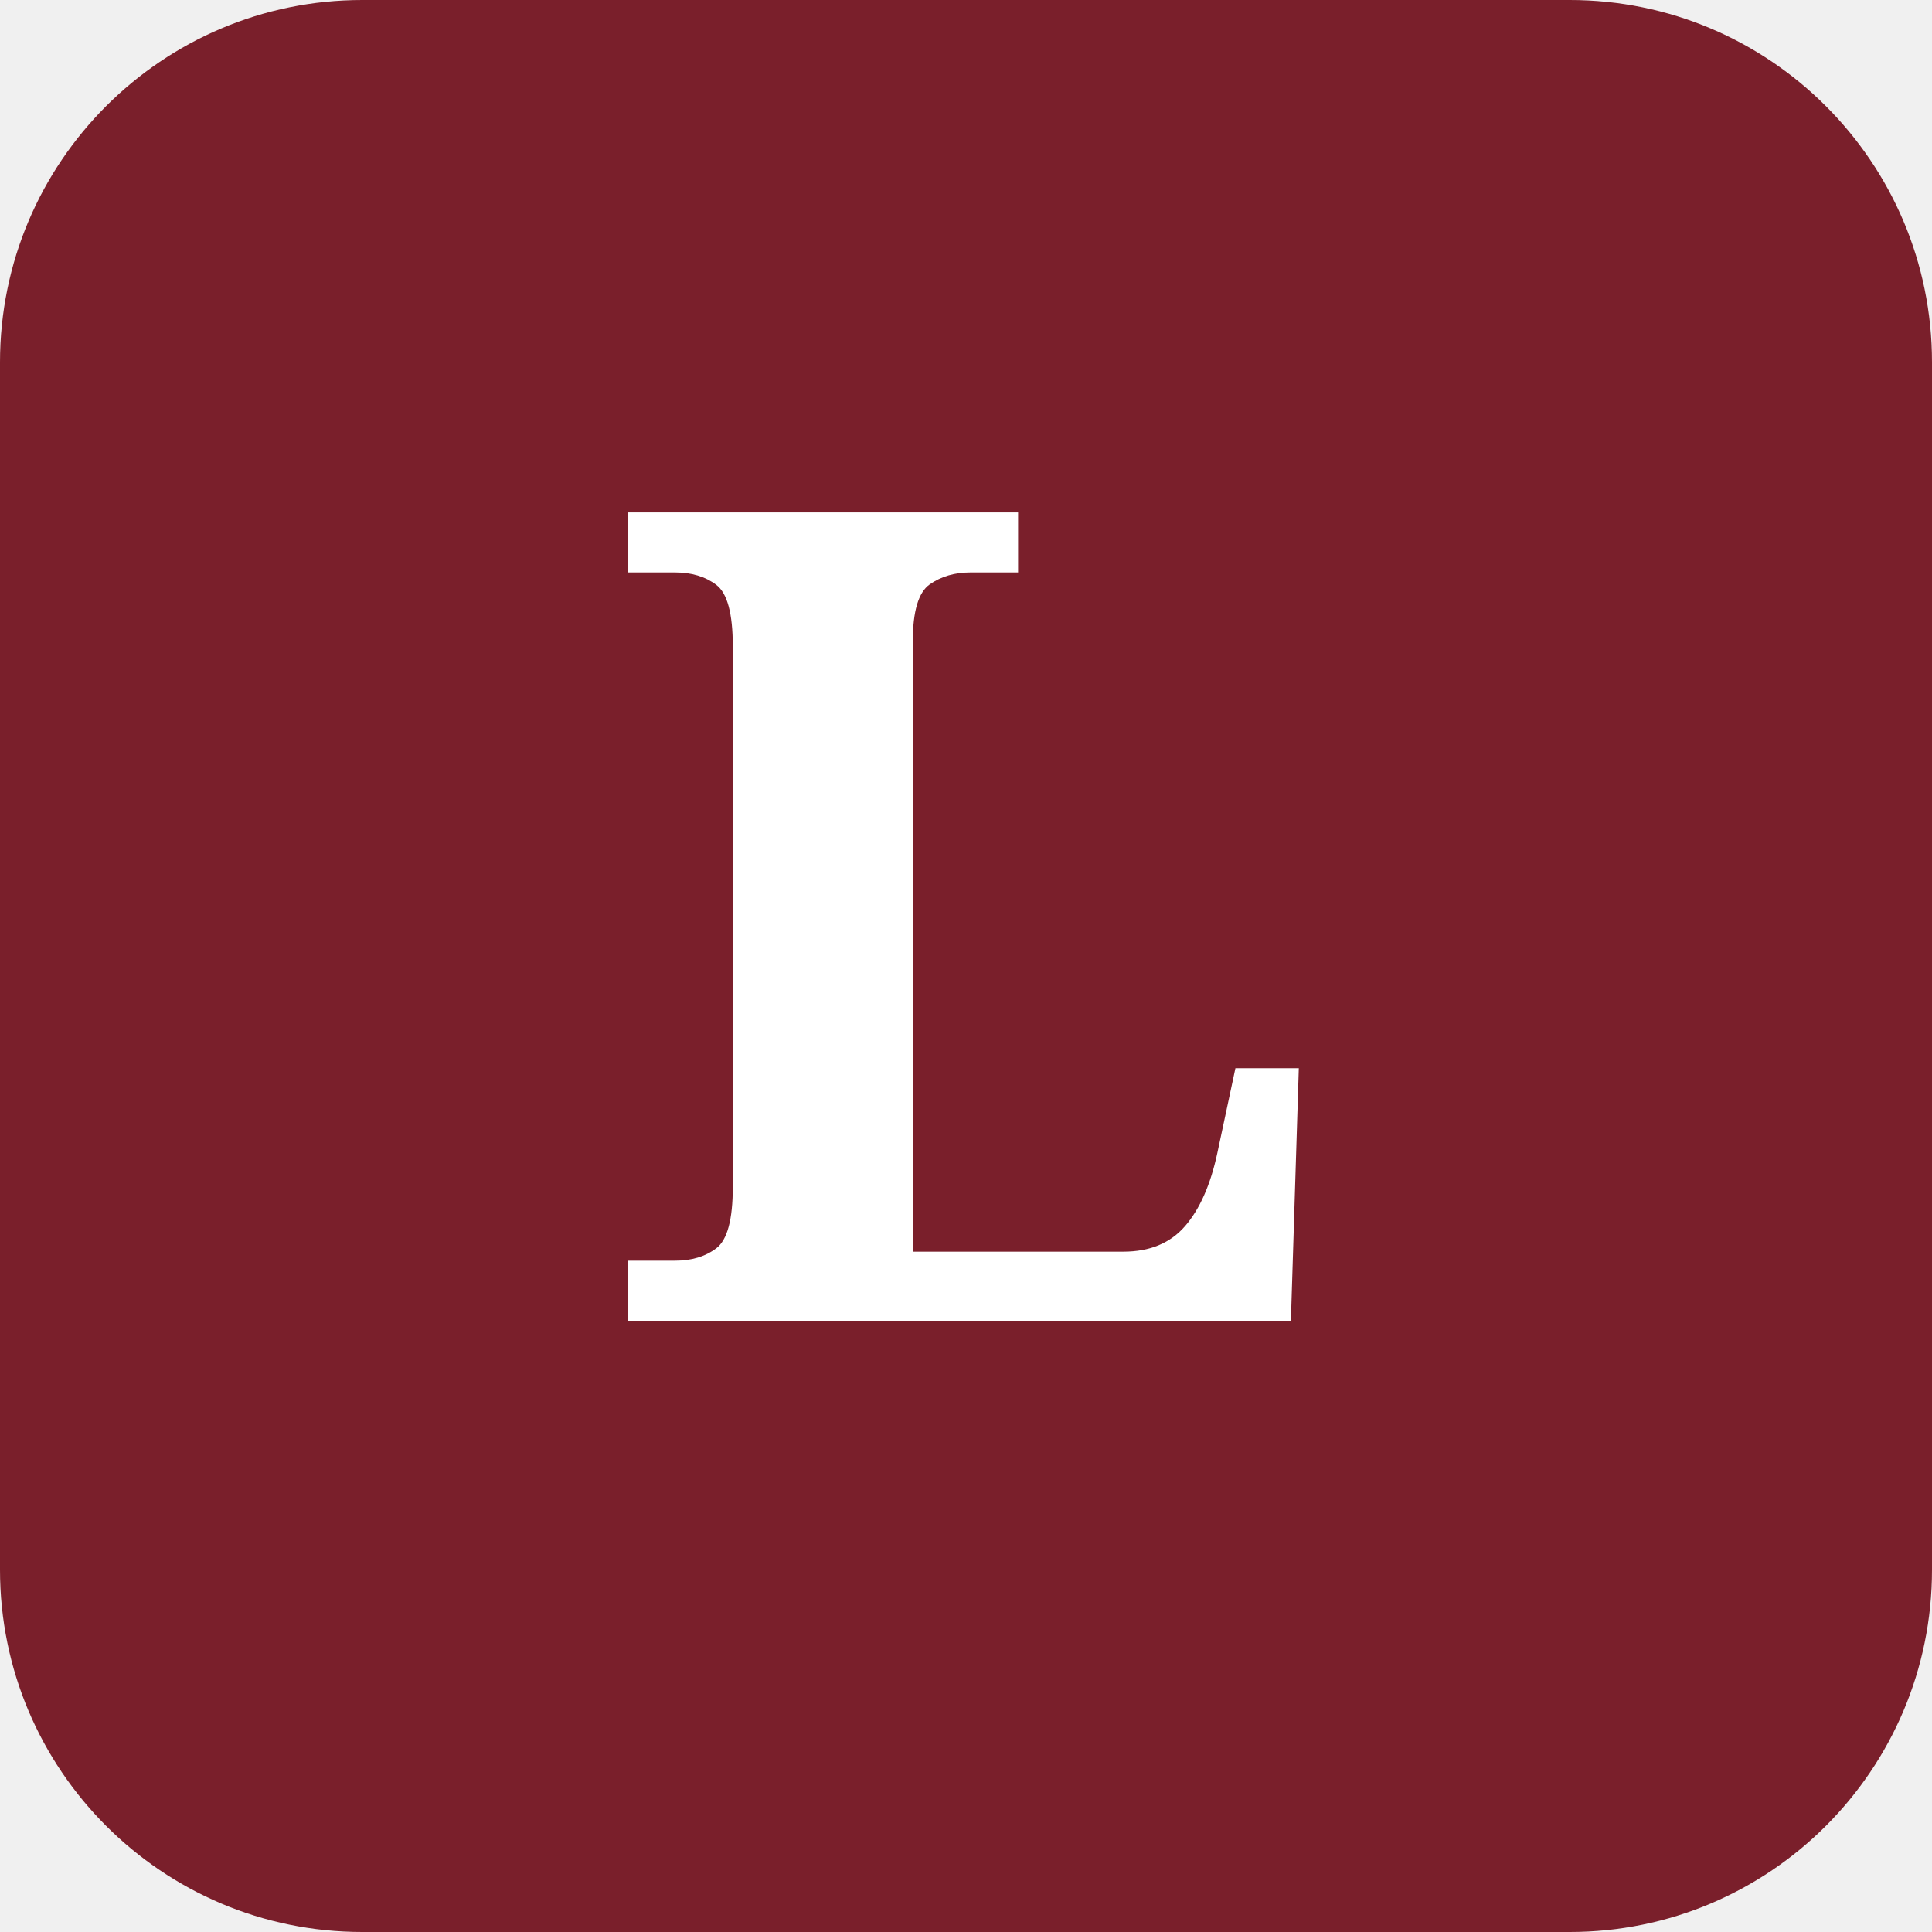
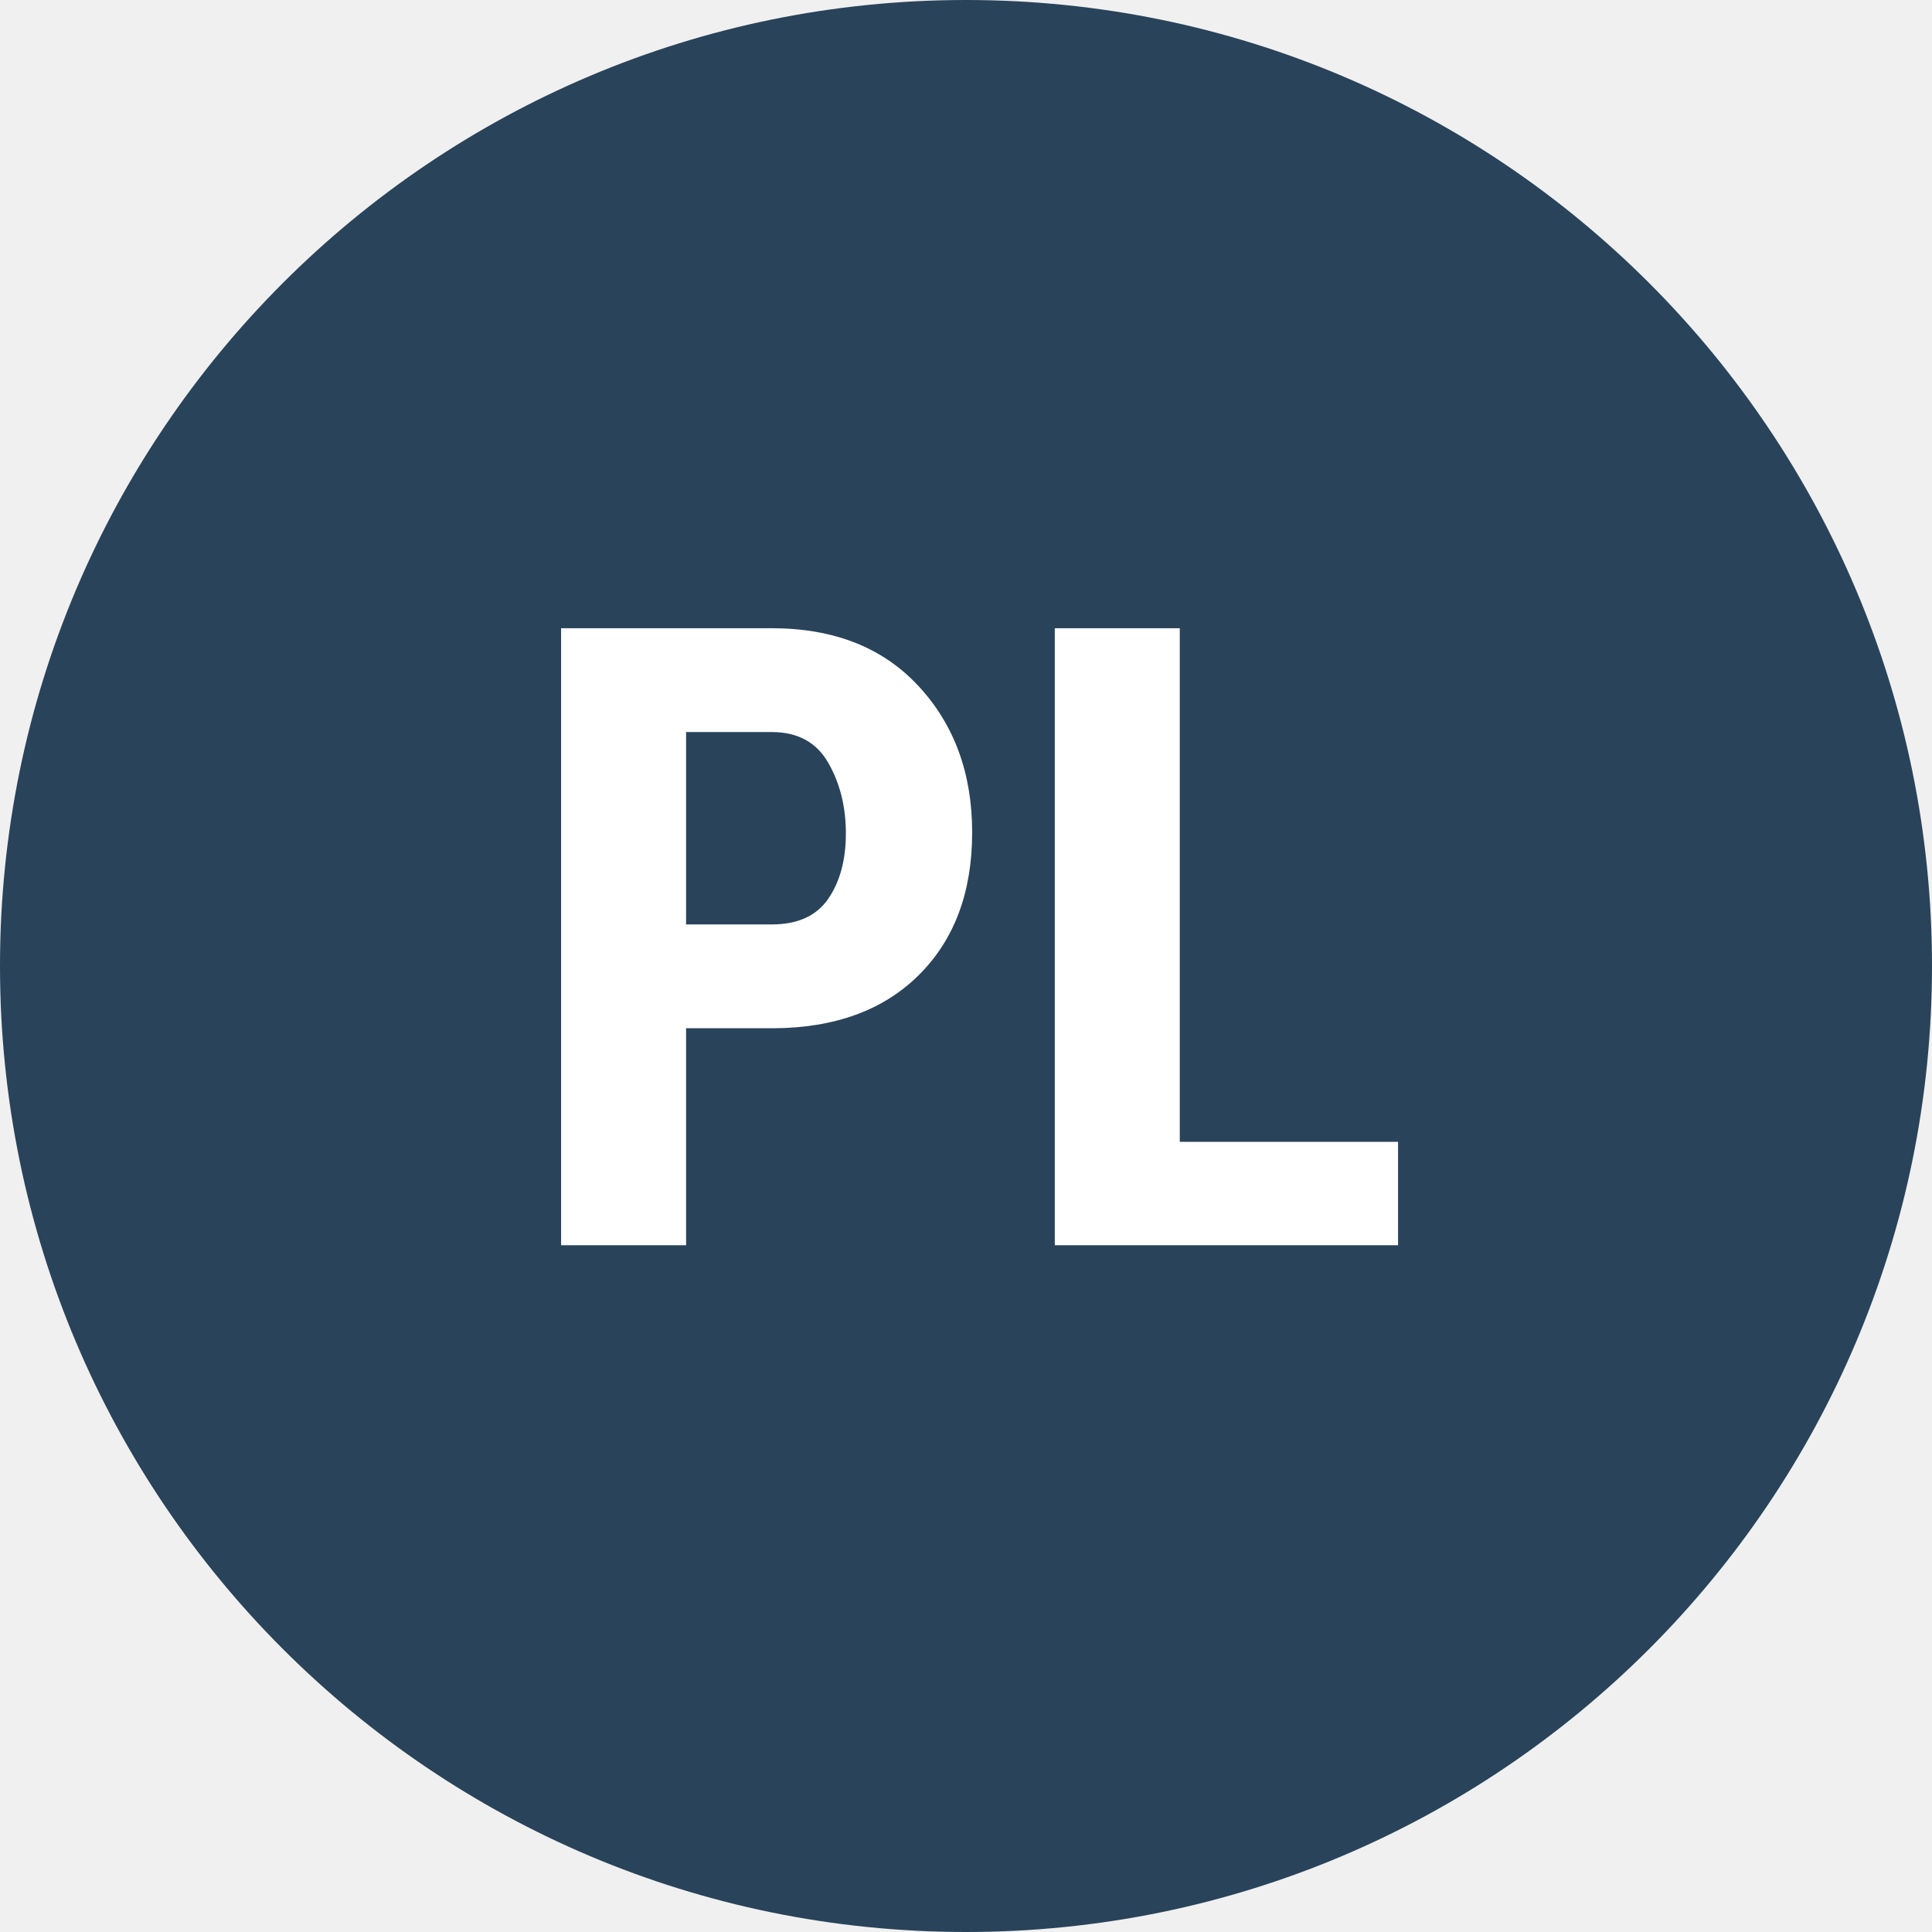
<svg xmlns="http://www.w3.org/2000/svg" viewBox="0 0 512 512">
-   <rect width="512" height="512" rx="96" fill="#7a1f2b" />
-   <text x="256" y="350" text-anchor="middle" font-family="Georgia,serif" font-weight="700" font-size="300" fill="#fff">L</text>
+   <circle cx="256" cy="256" r="256" fill="#29435a" />
+   <text x="256" y="330" text-anchor="middle" font-family="Roboto Condensed,Arial Narrow,sans-serif" font-weight="800" font-size="230" fill="#fff">PL</text>
</svg>
